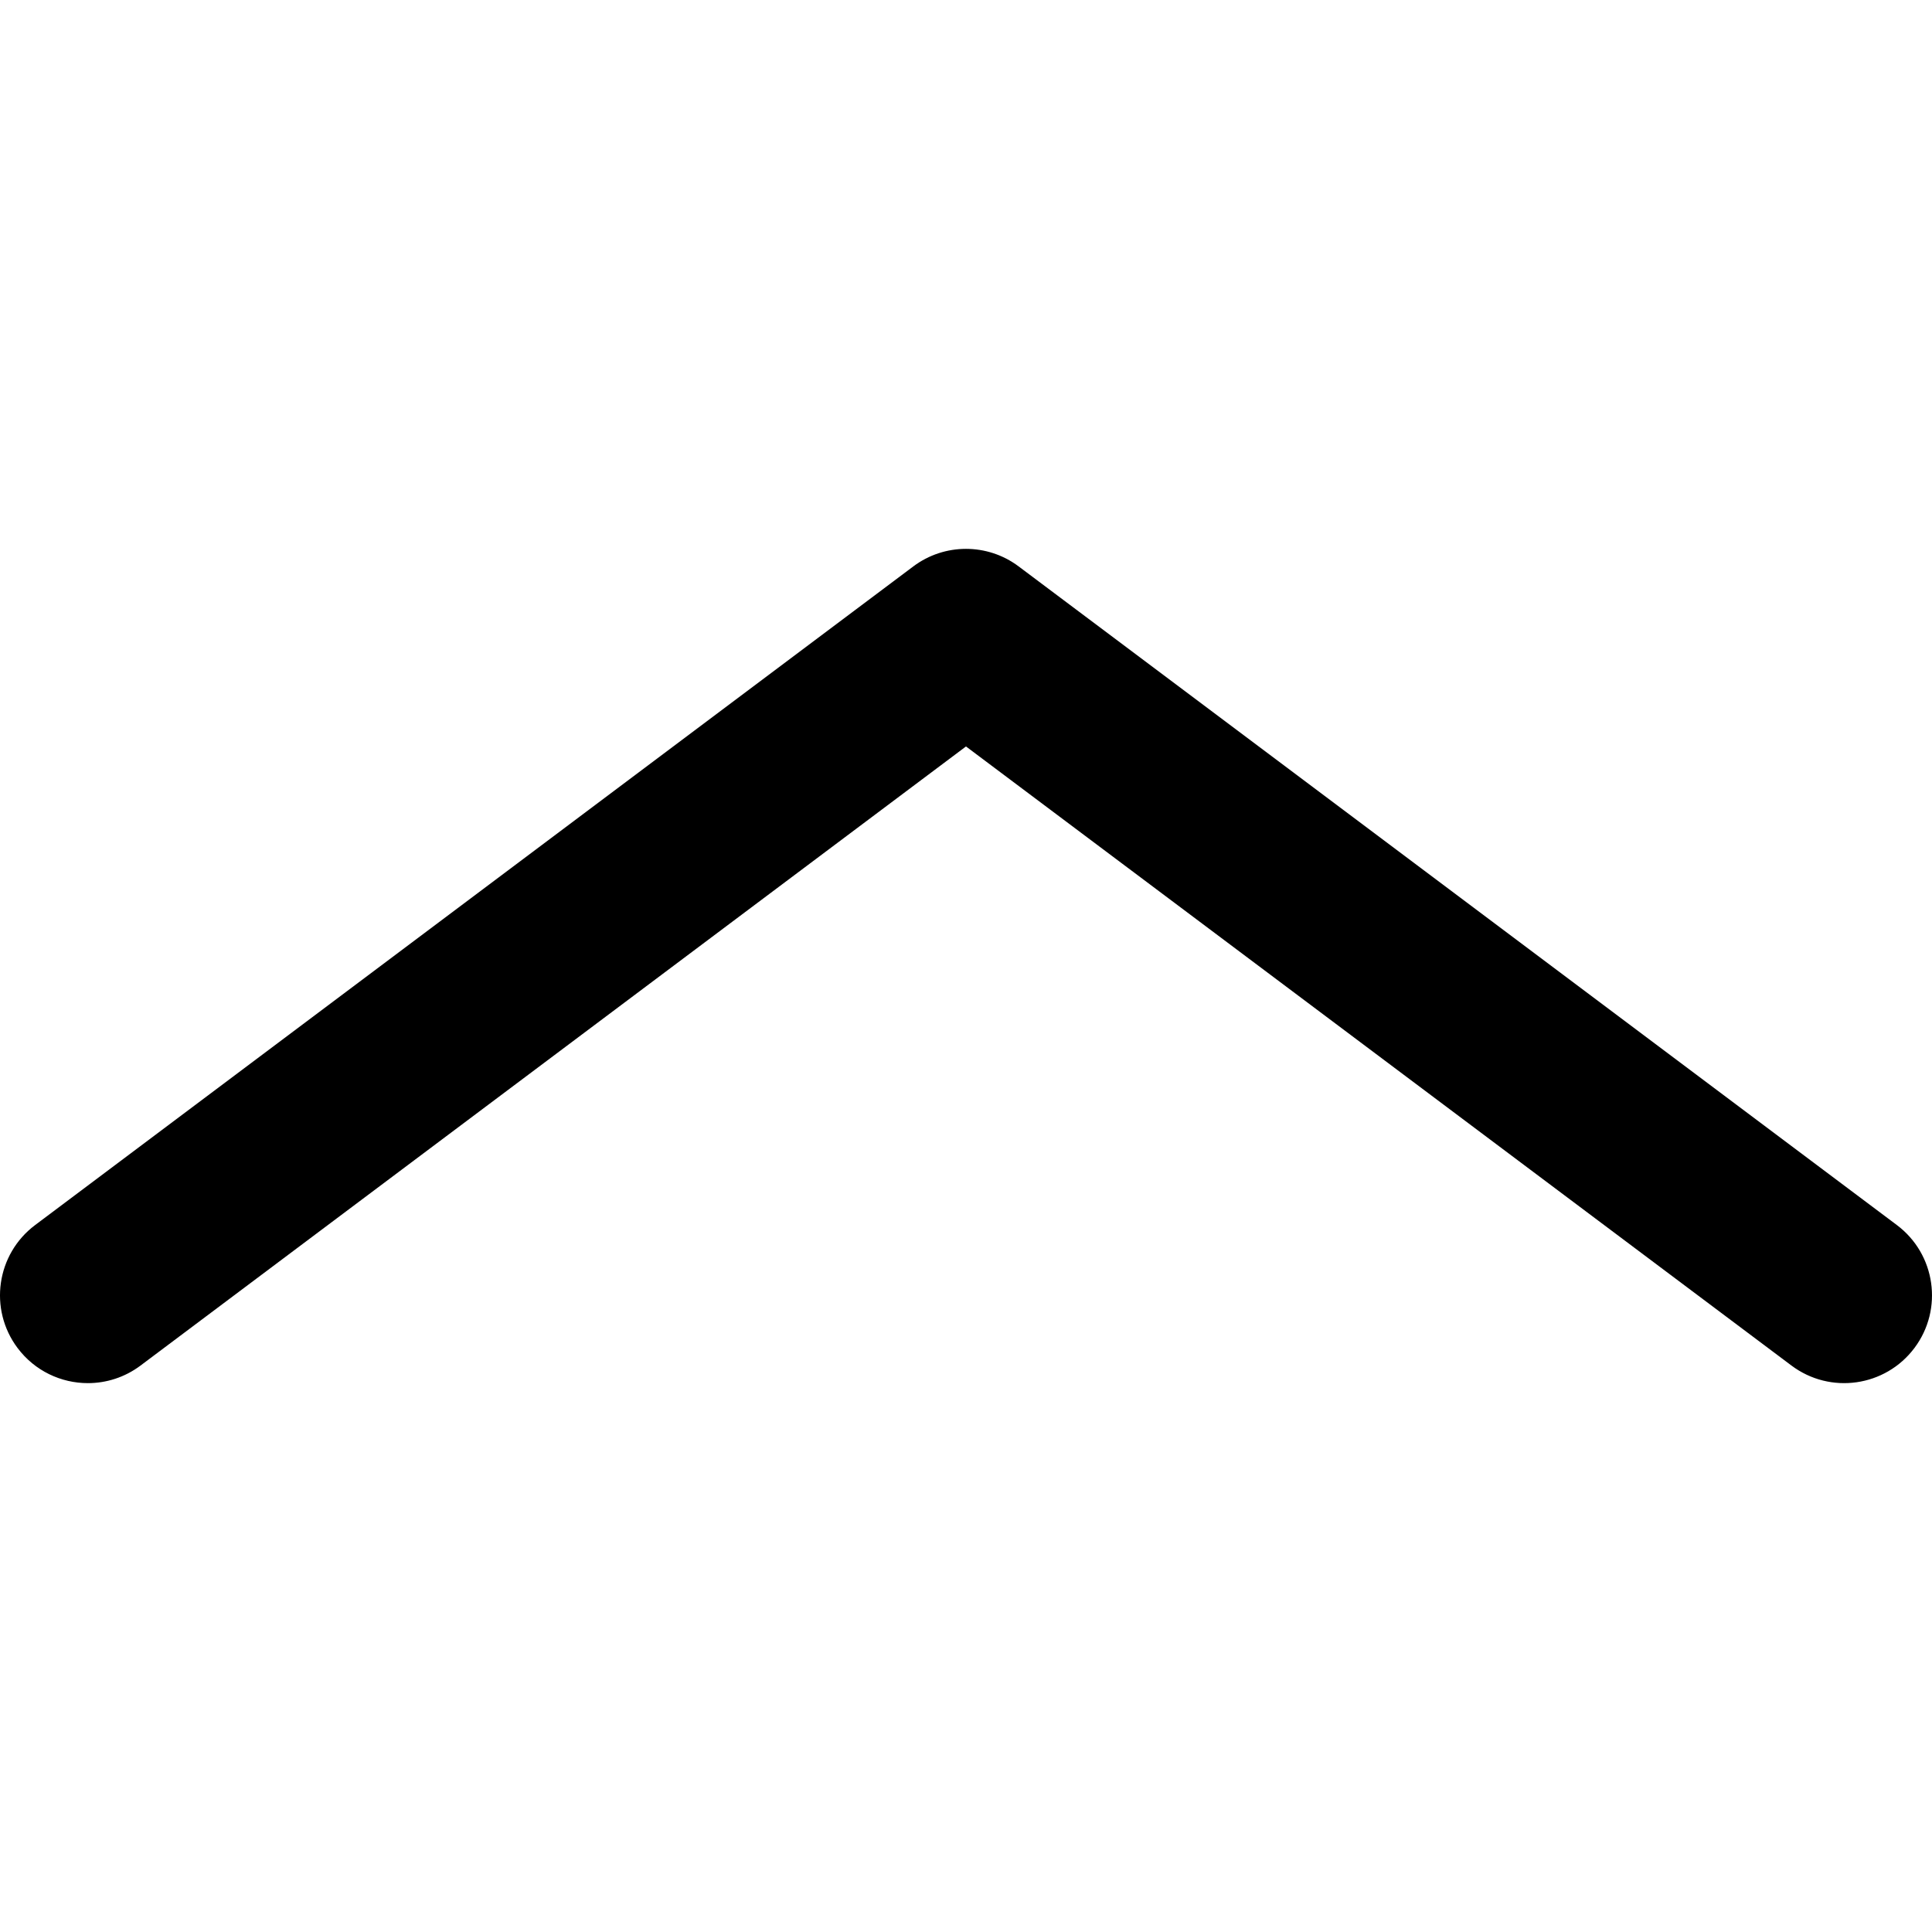
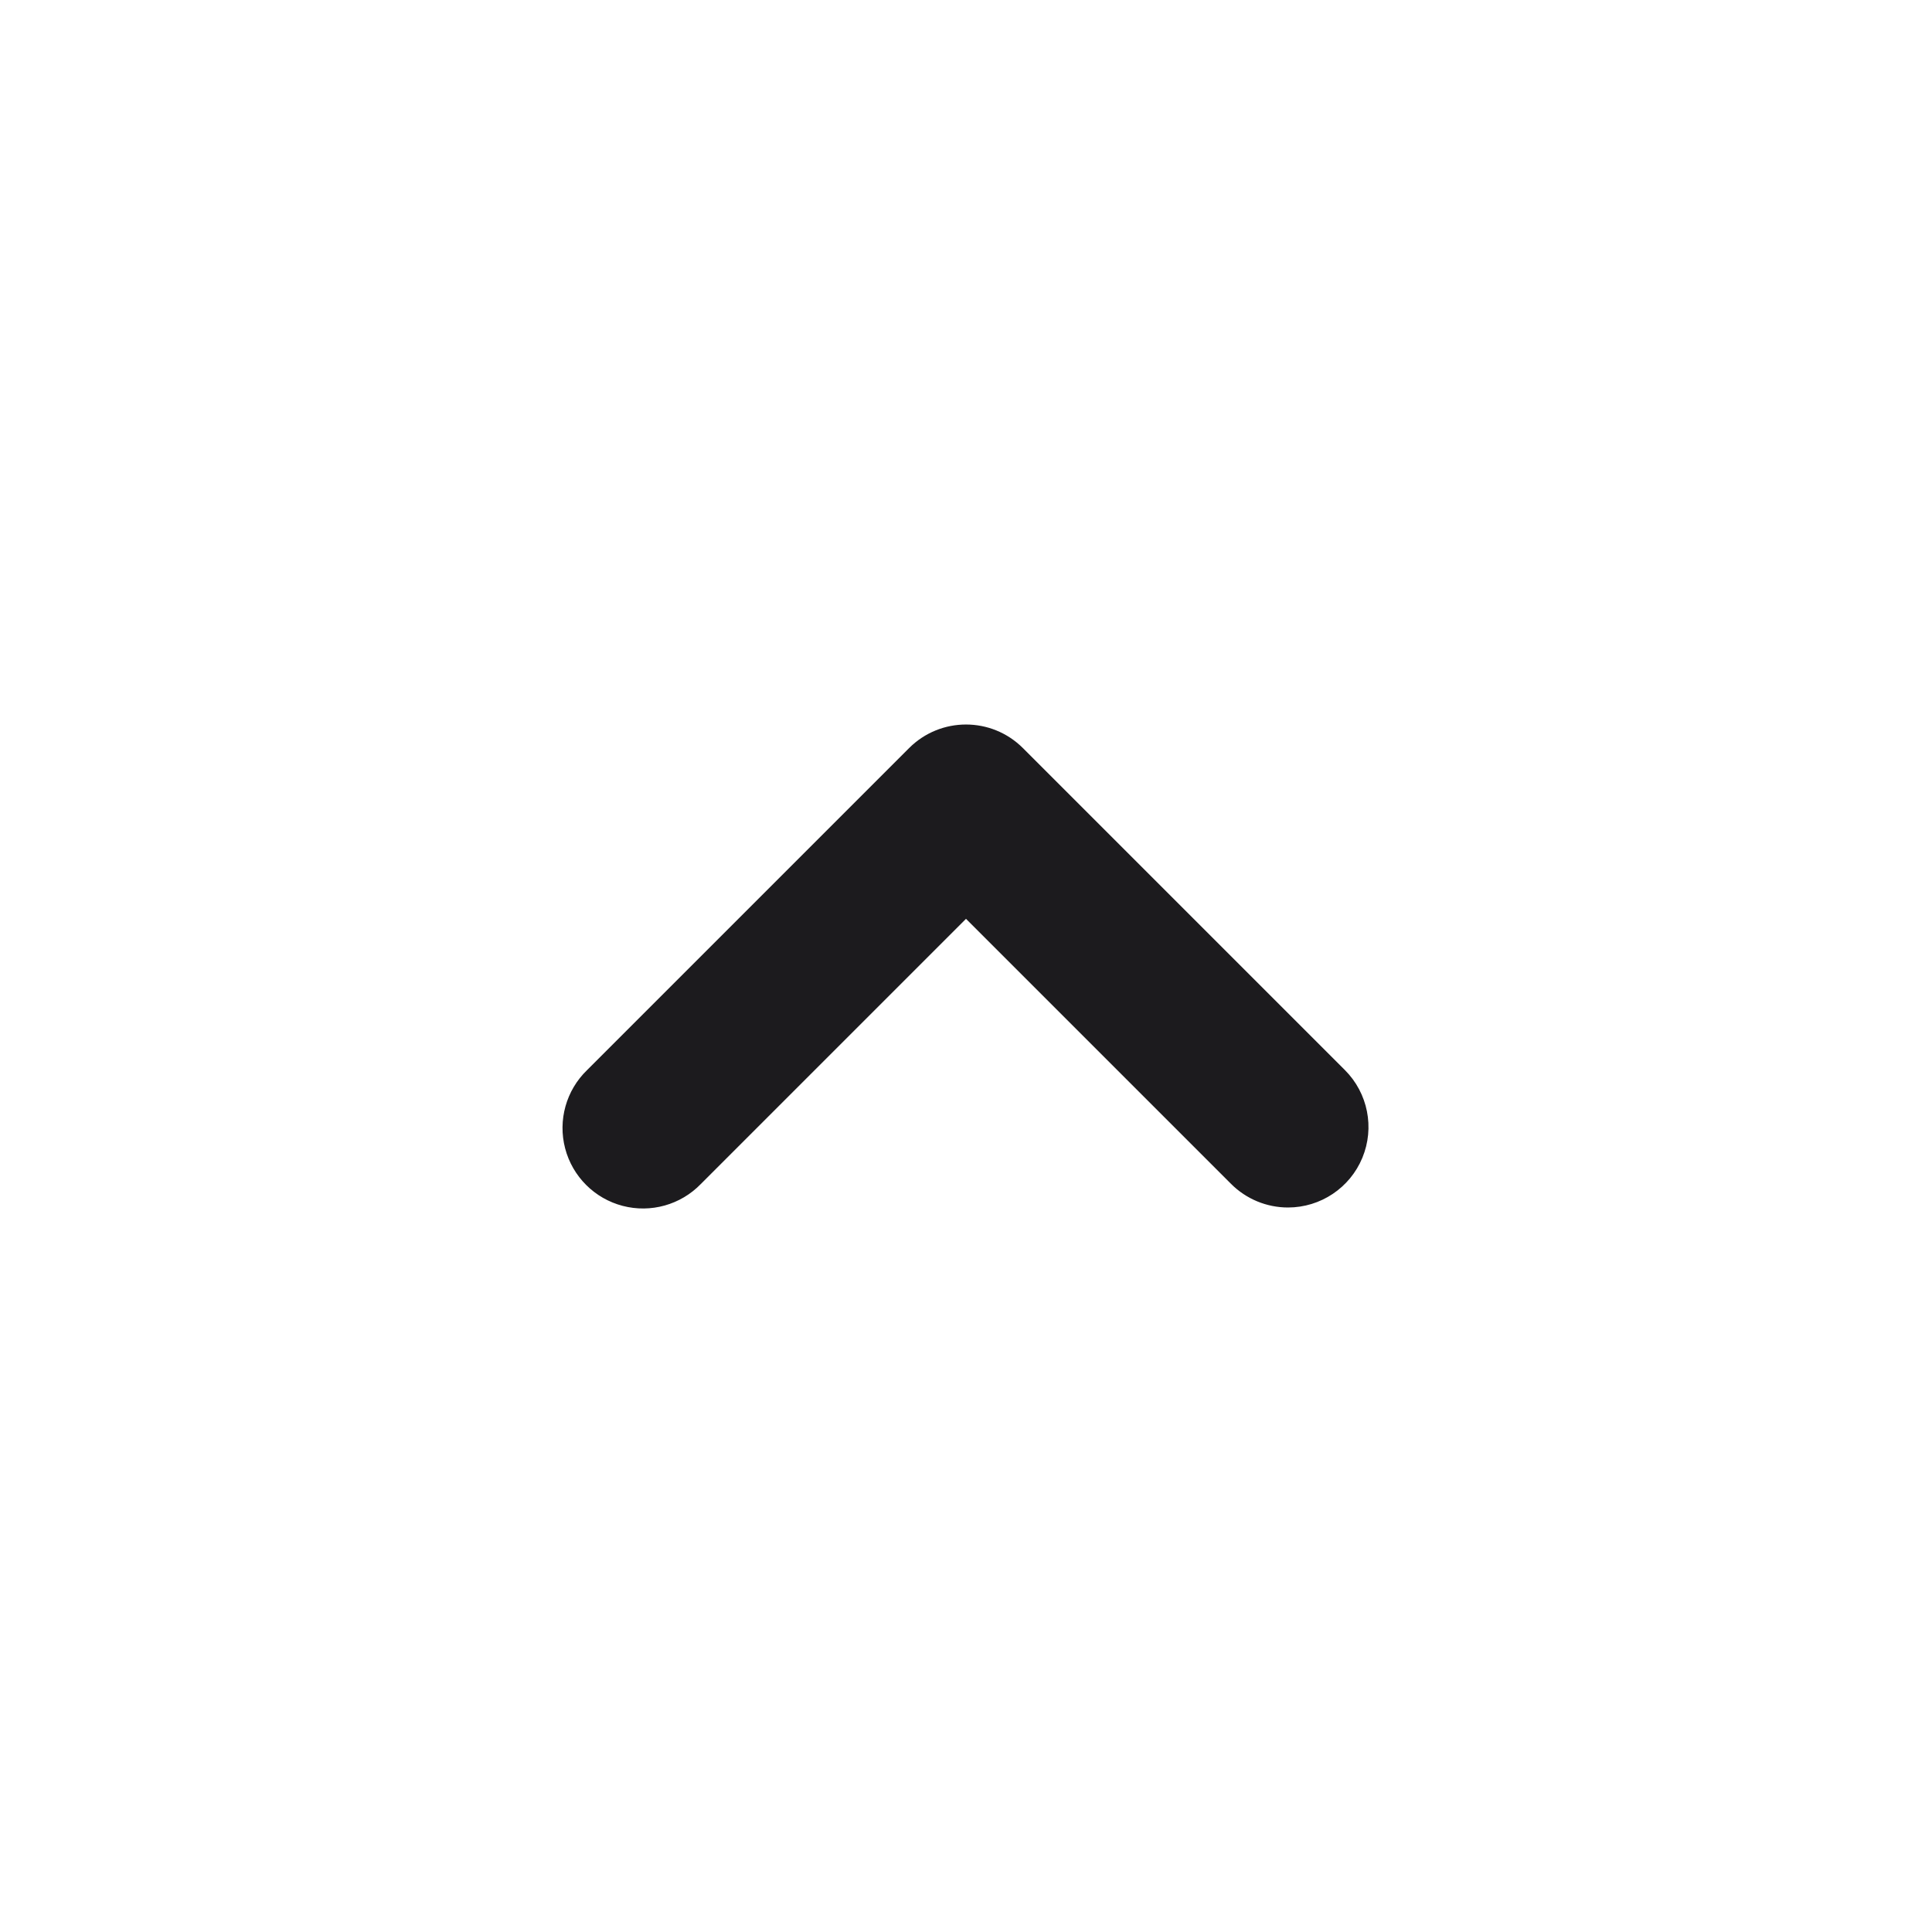
- <svg xmlns="http://www.w3.org/2000/svg" version="1.1" id="Layer_1" x="0px" y="0px" viewBox="0 0 330.002 330.002" style="enable-background:new 0 0 330.002 330.002;" xml:space="preserve">
-   <path id="XMLID_105_" d="M324.001,209.25L173.997,96.75c-5.334-4-12.667-4-18,0L6.001,209.25c-6.627,4.971-7.971,14.373-3,21  c2.947,3.93,7.451,6.001,12.012,6.001c3.131,0,6.29-0.978,8.988-3.001L164.998,127.5l141.003,105.75c6.629,4.972,16.03,3.627,21-3  C331.972,223.623,330.628,214.221,324.001,209.25z" />
-   <g>
- </g>
-   <g>
- </g>
-   <g>
- </g>
-   <g>
- </g>
-   <g>
- </g>
-   <g>
- </g>
-   <g>
- </g>
-   <g>
- </g>
-   <g>
- </g>
-   <g>
- </g>
-   <g>
- </g>
-   <g>
- </g>
-   <g>
- </g>
-   <g>
- </g>
-   <g>
- </g>
+ <svg xmlns="http://www.w3.org/2000/svg" viewBox="0 0 24 24">
+   <path d="M16 15a1 1 0 0 1-.707-.293L12 11.414l-3.293 3.293a1 1 0 1 1-1.414-1.414l4-4a1 1 0 0 1 1.414 0l4 4A1 1 0 0 1 16 15z" style="fill:#1c1b1e" />
</svg>
